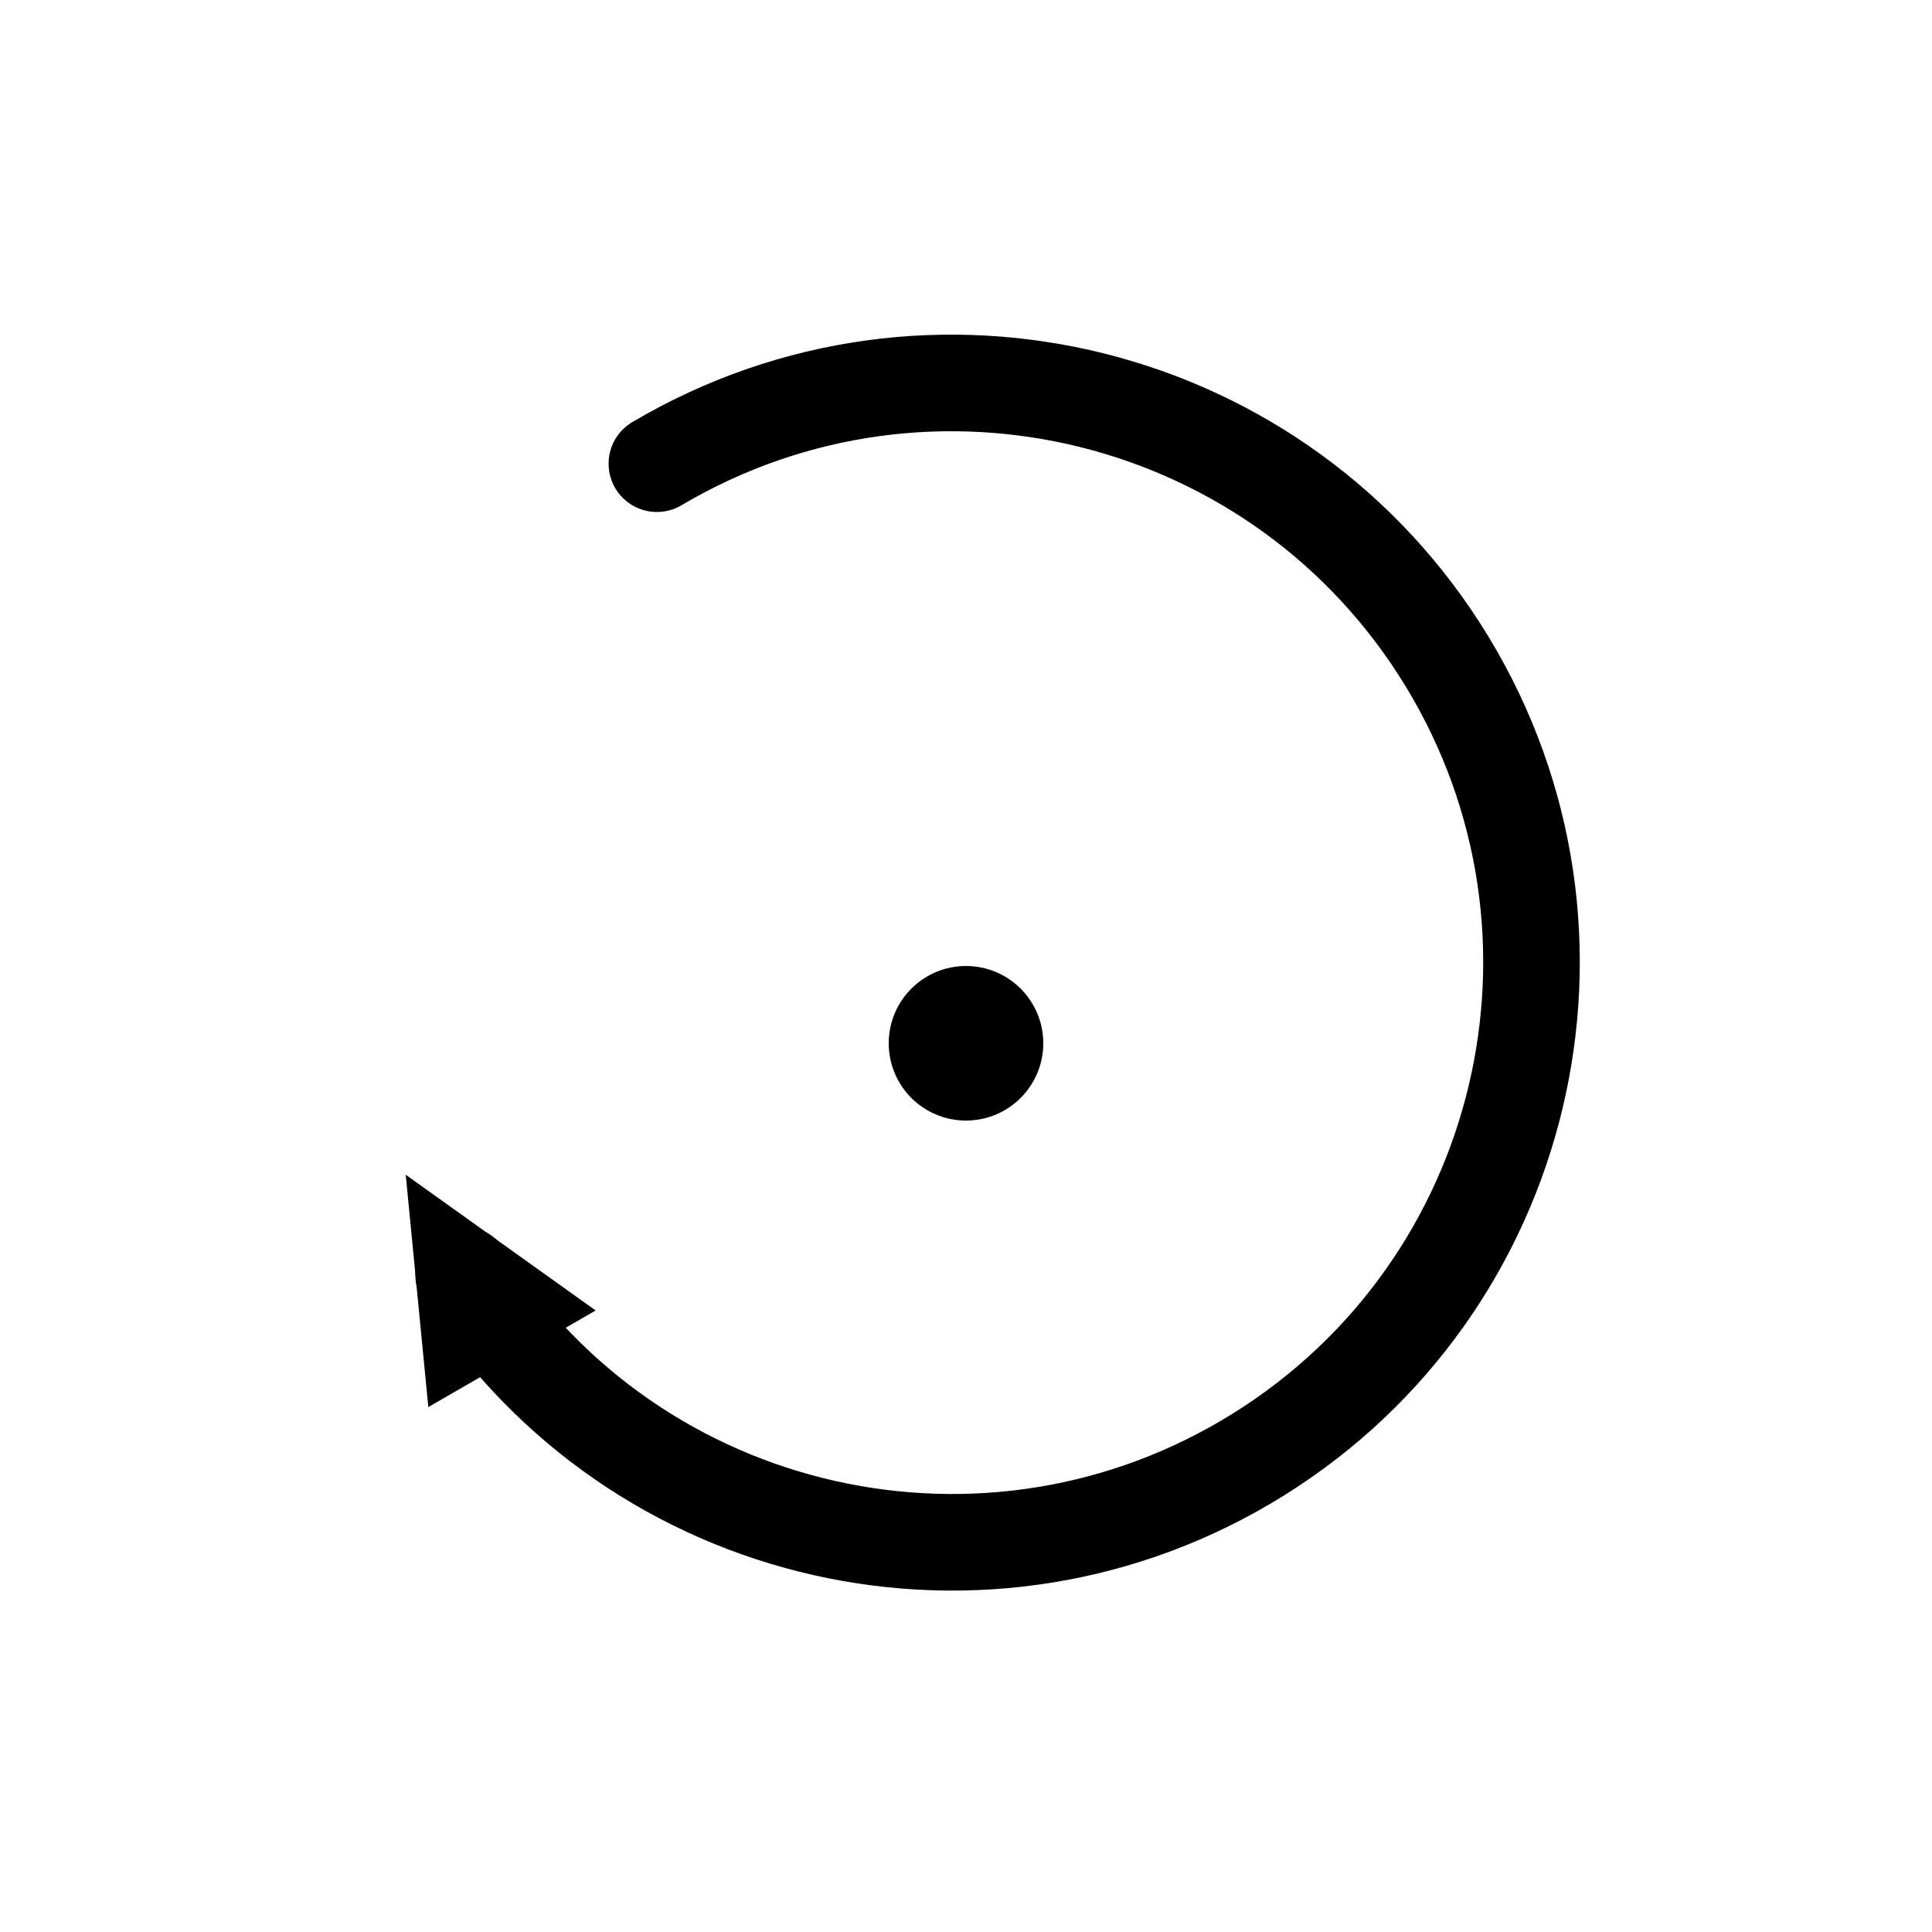
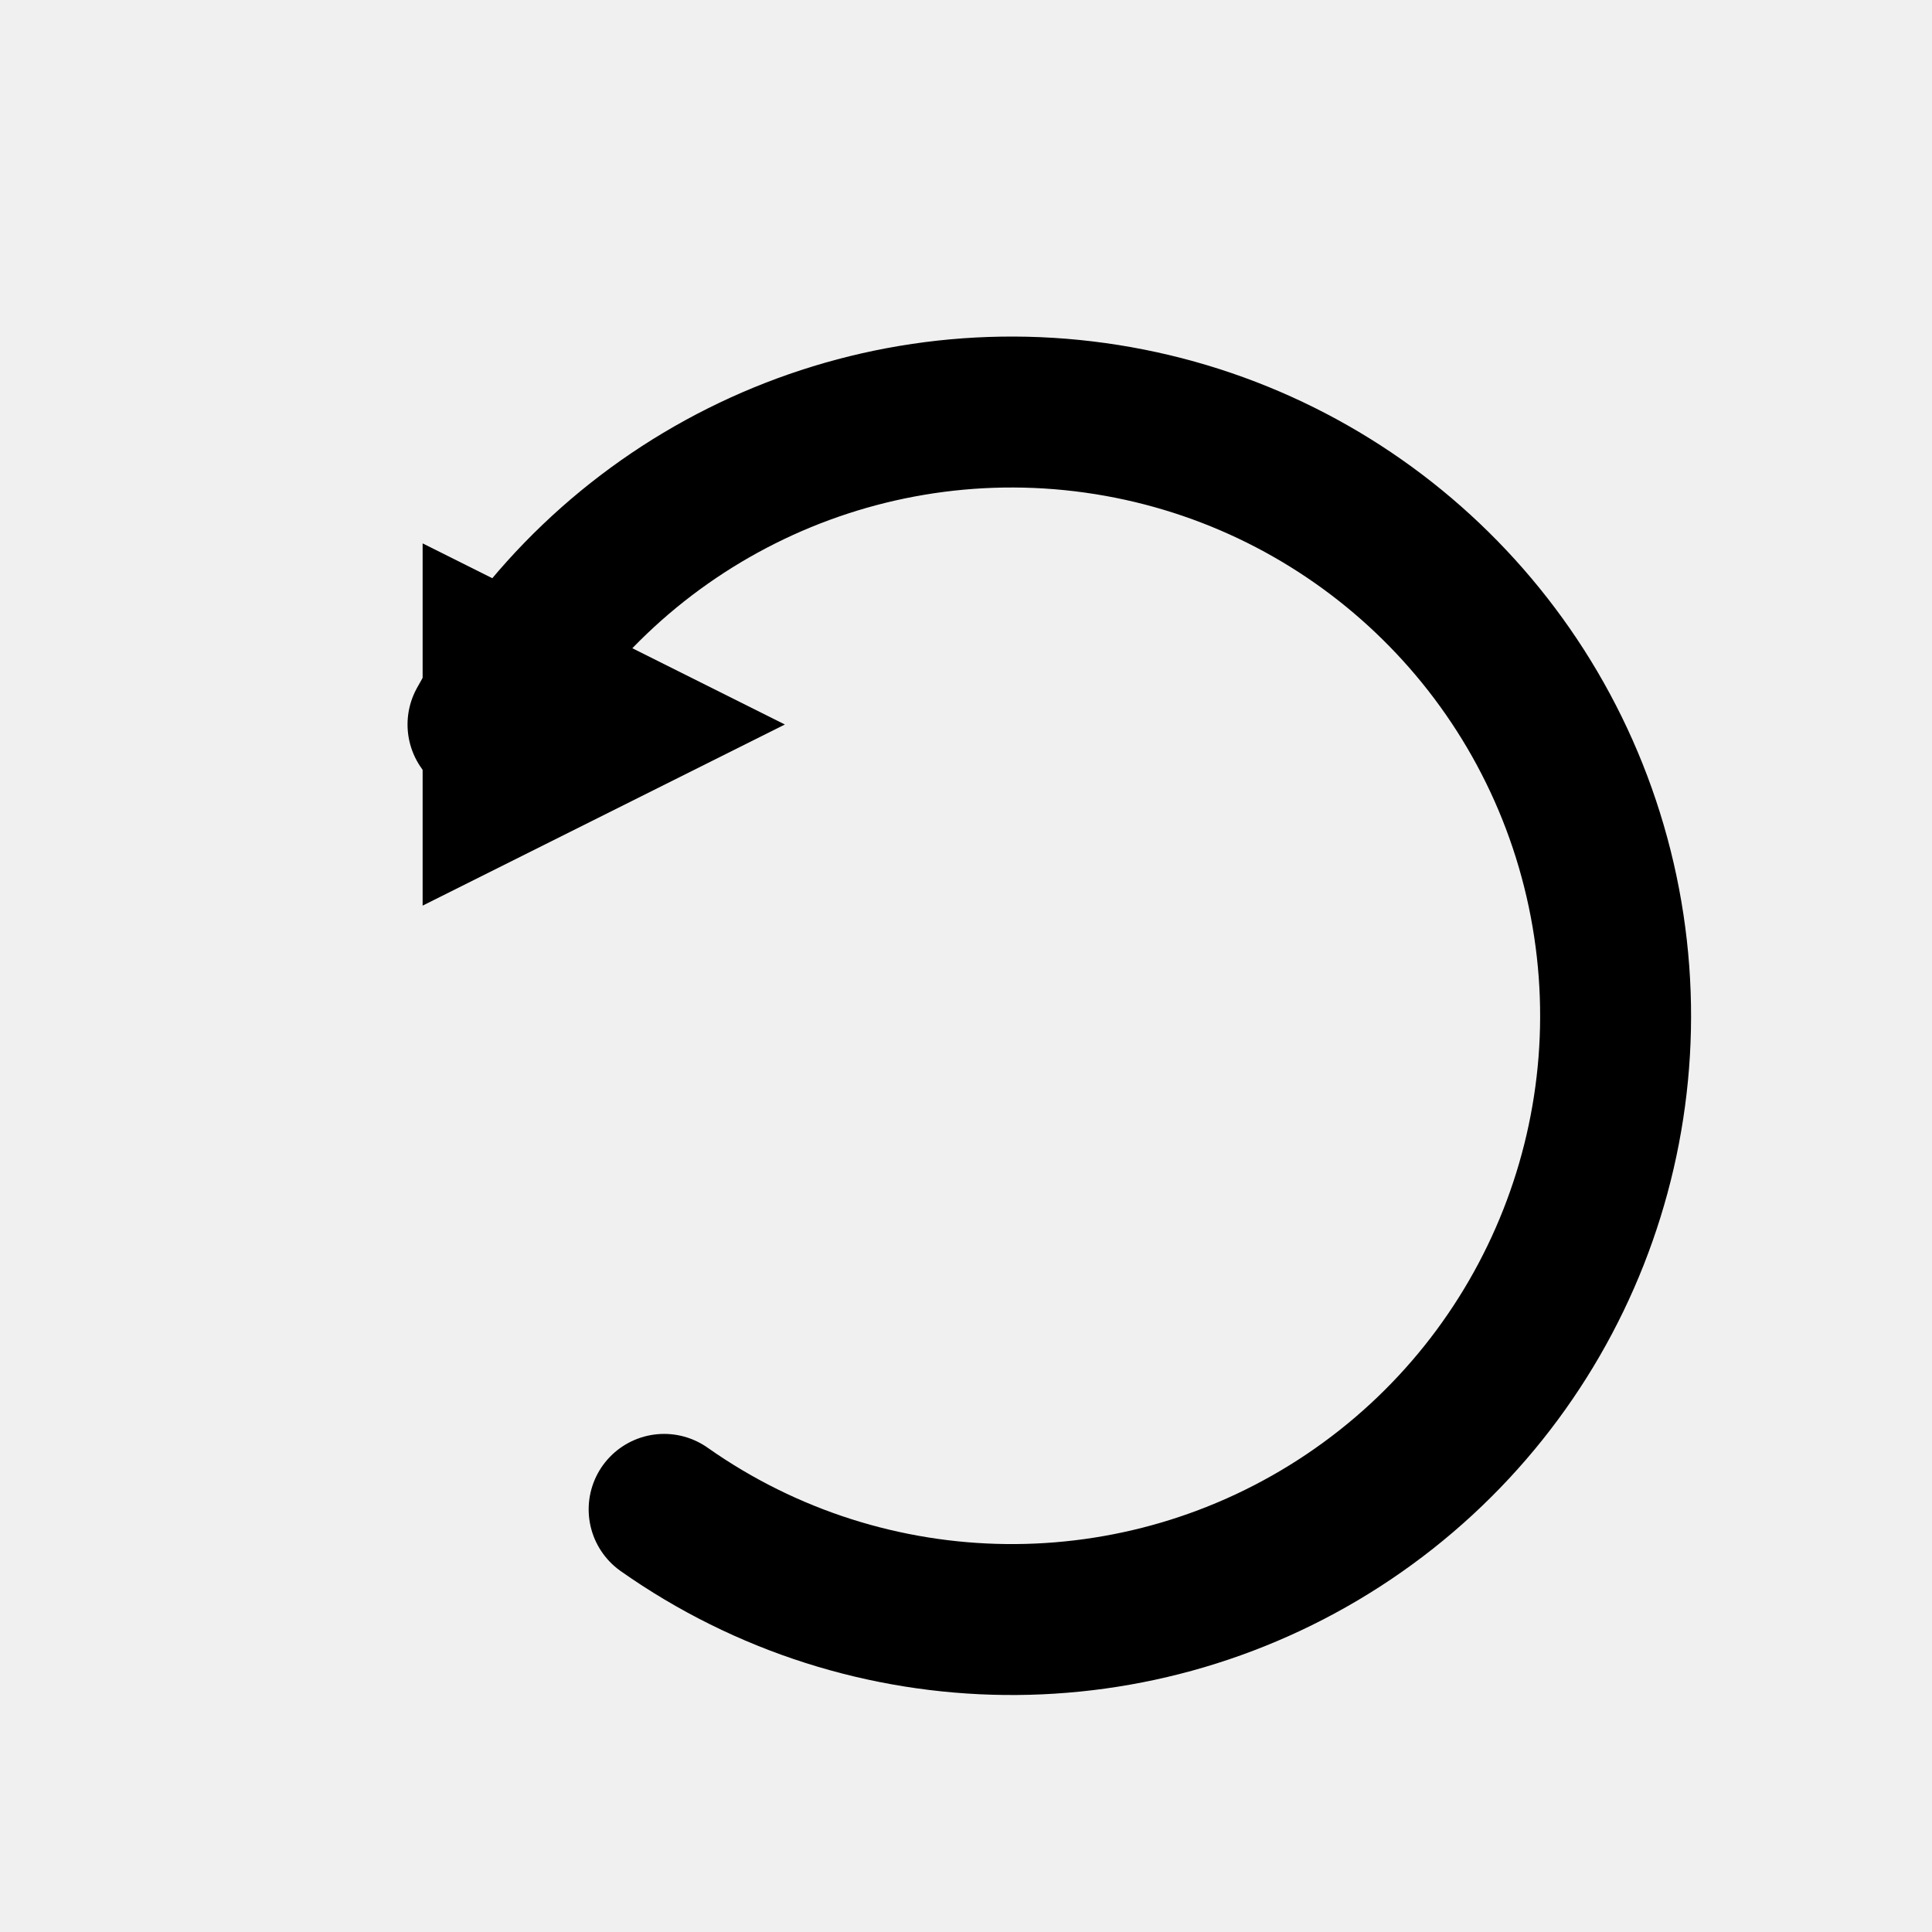
- <svg xmlns="http://www.w3.org/2000/svg" viewBox="0 0 200 200" width="200" height="200">
-   <rect width="200" height="200" fill="white" />
-   <path d="M 68 48 A 60 60 0 1 1 48 132" fill="none" stroke="black" stroke-width="10" stroke-linecap="round" />
-   <polygon points="0,-12 10,10 -10,10" fill="black" transform="translate(48,132) rotate(-30)" />
-   <circle cx="100" cy="108" r="8" fill="black" />
+ <svg xmlns="http://www.w3.org/2000/svg" viewBox="0 0 64 64">
+   <path d="M16 24A20 20 0 1 1 22 50" fill="none" stroke="currentColor" stroke-width="5" stroke-linecap="round" />
+   <path d="M14 18L14 30L26 24Z" fill="currentColor" />
</svg>
